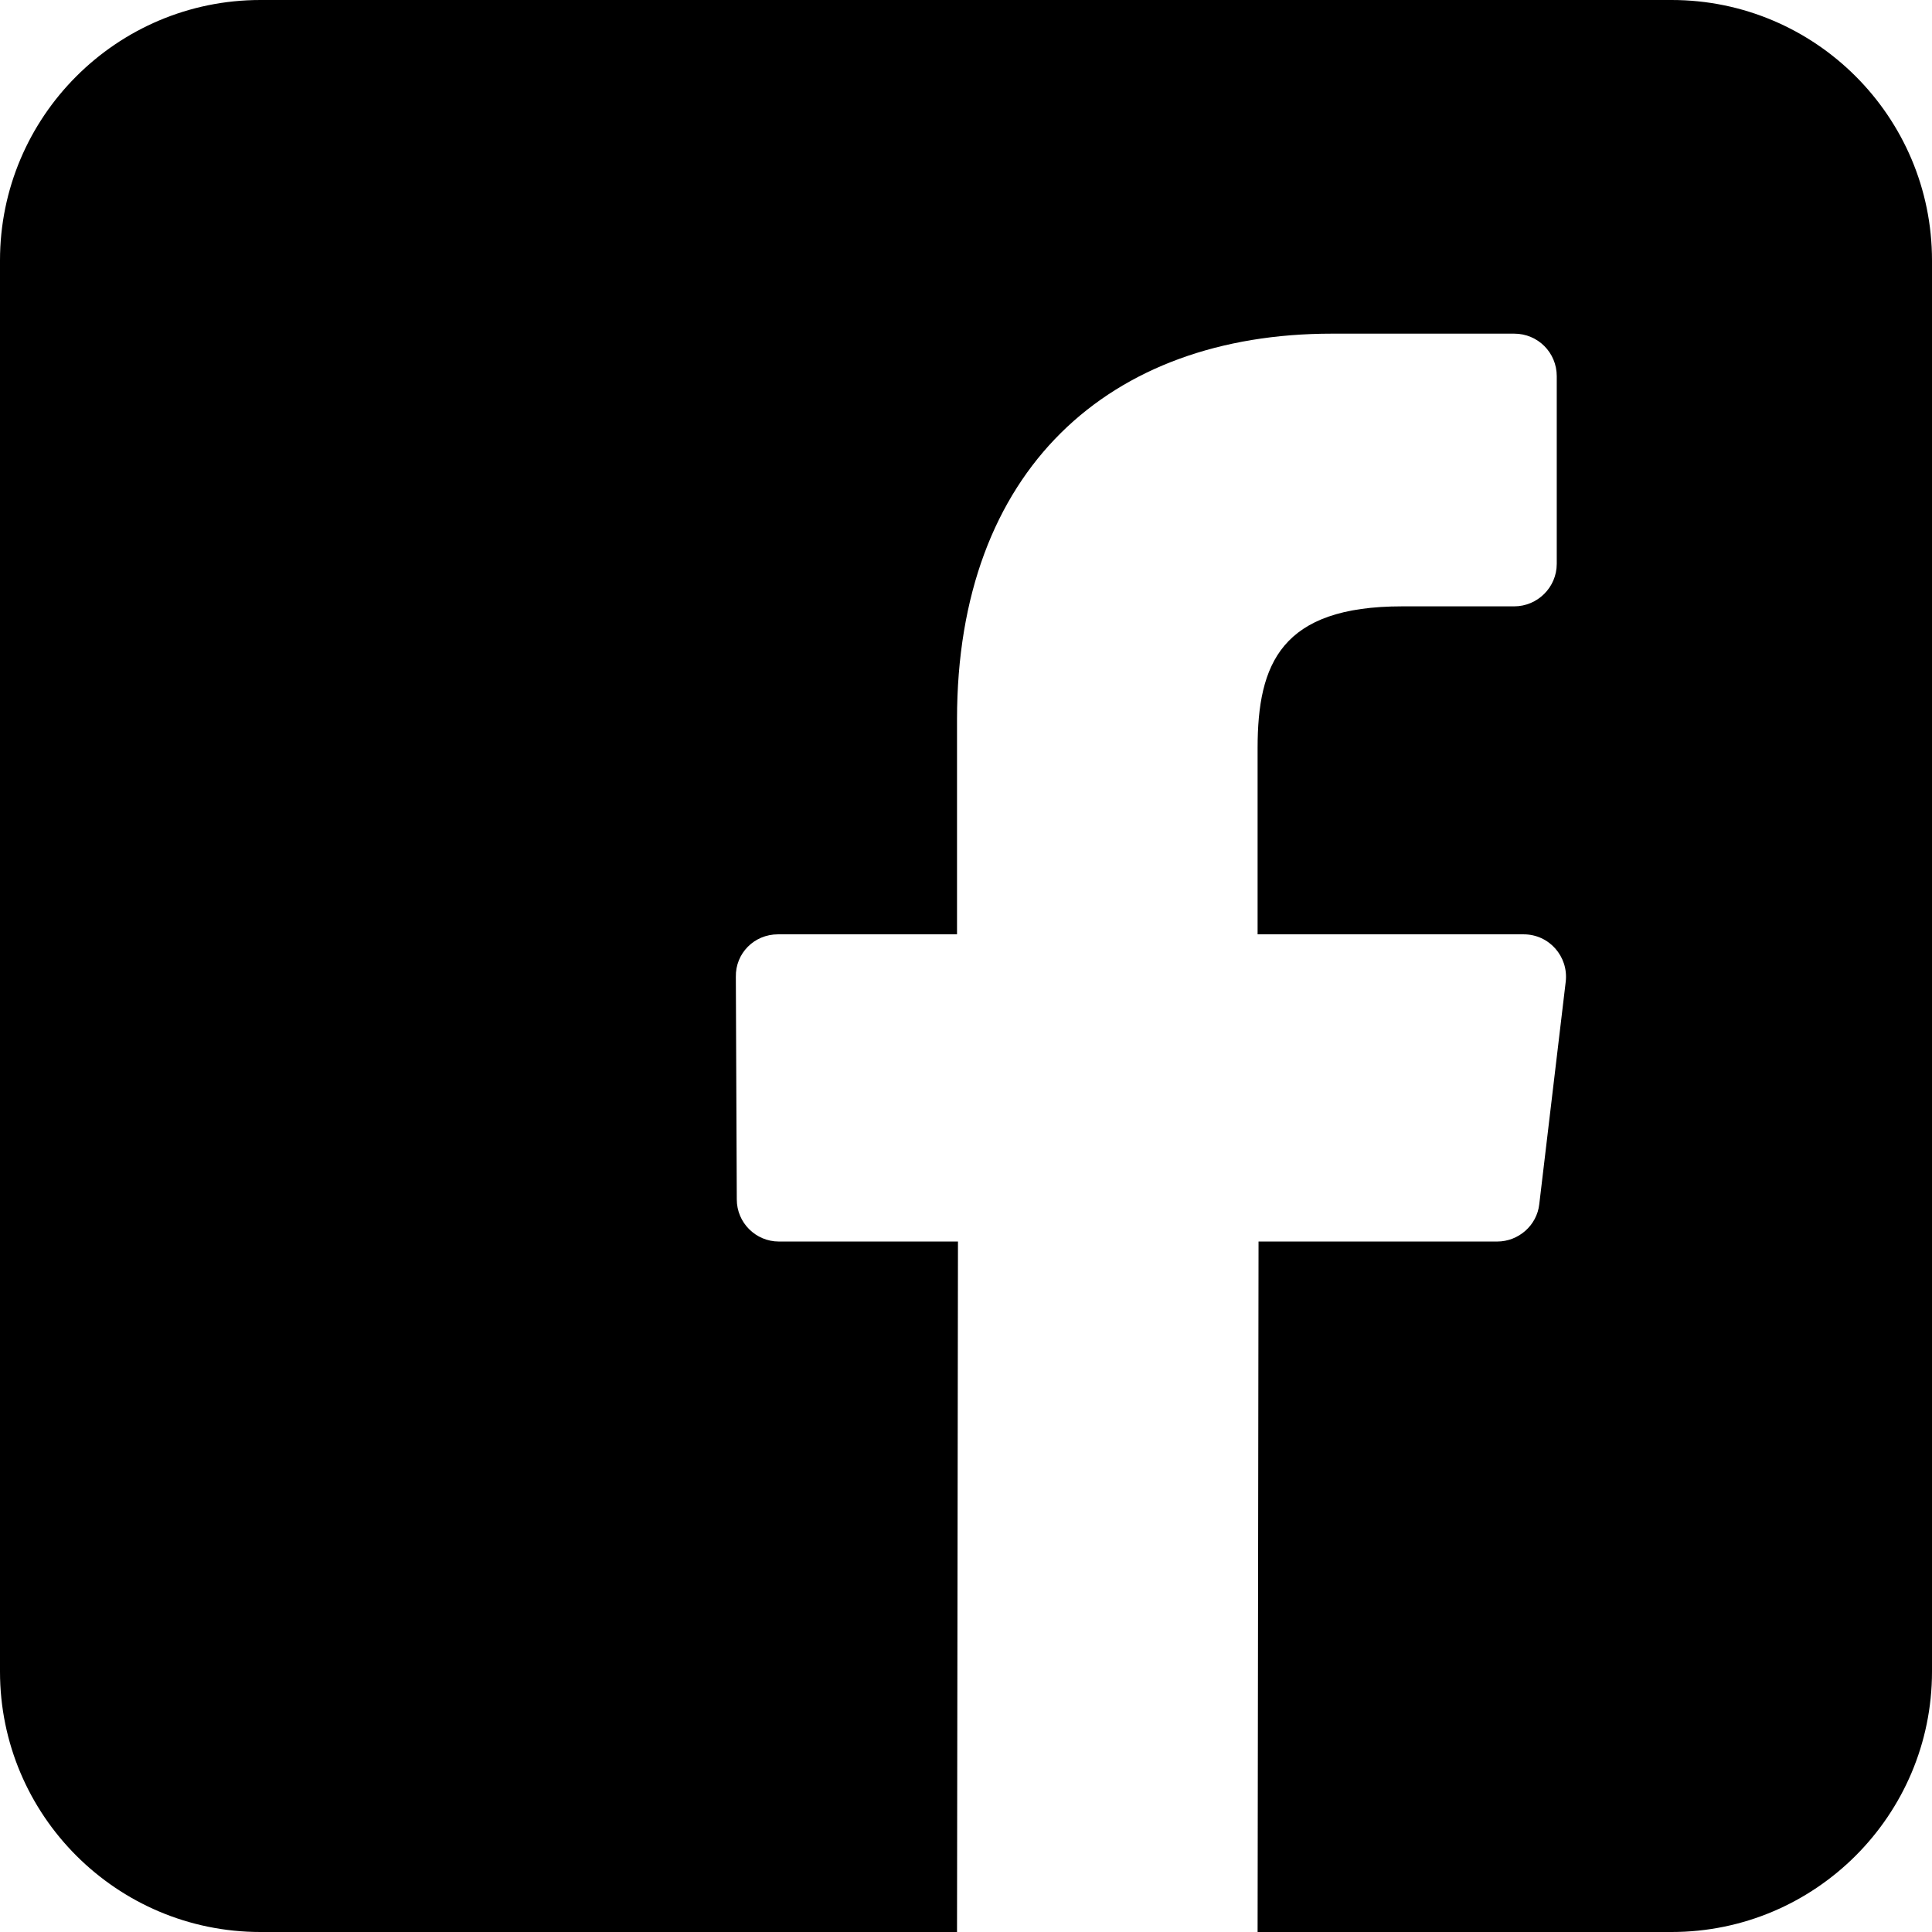
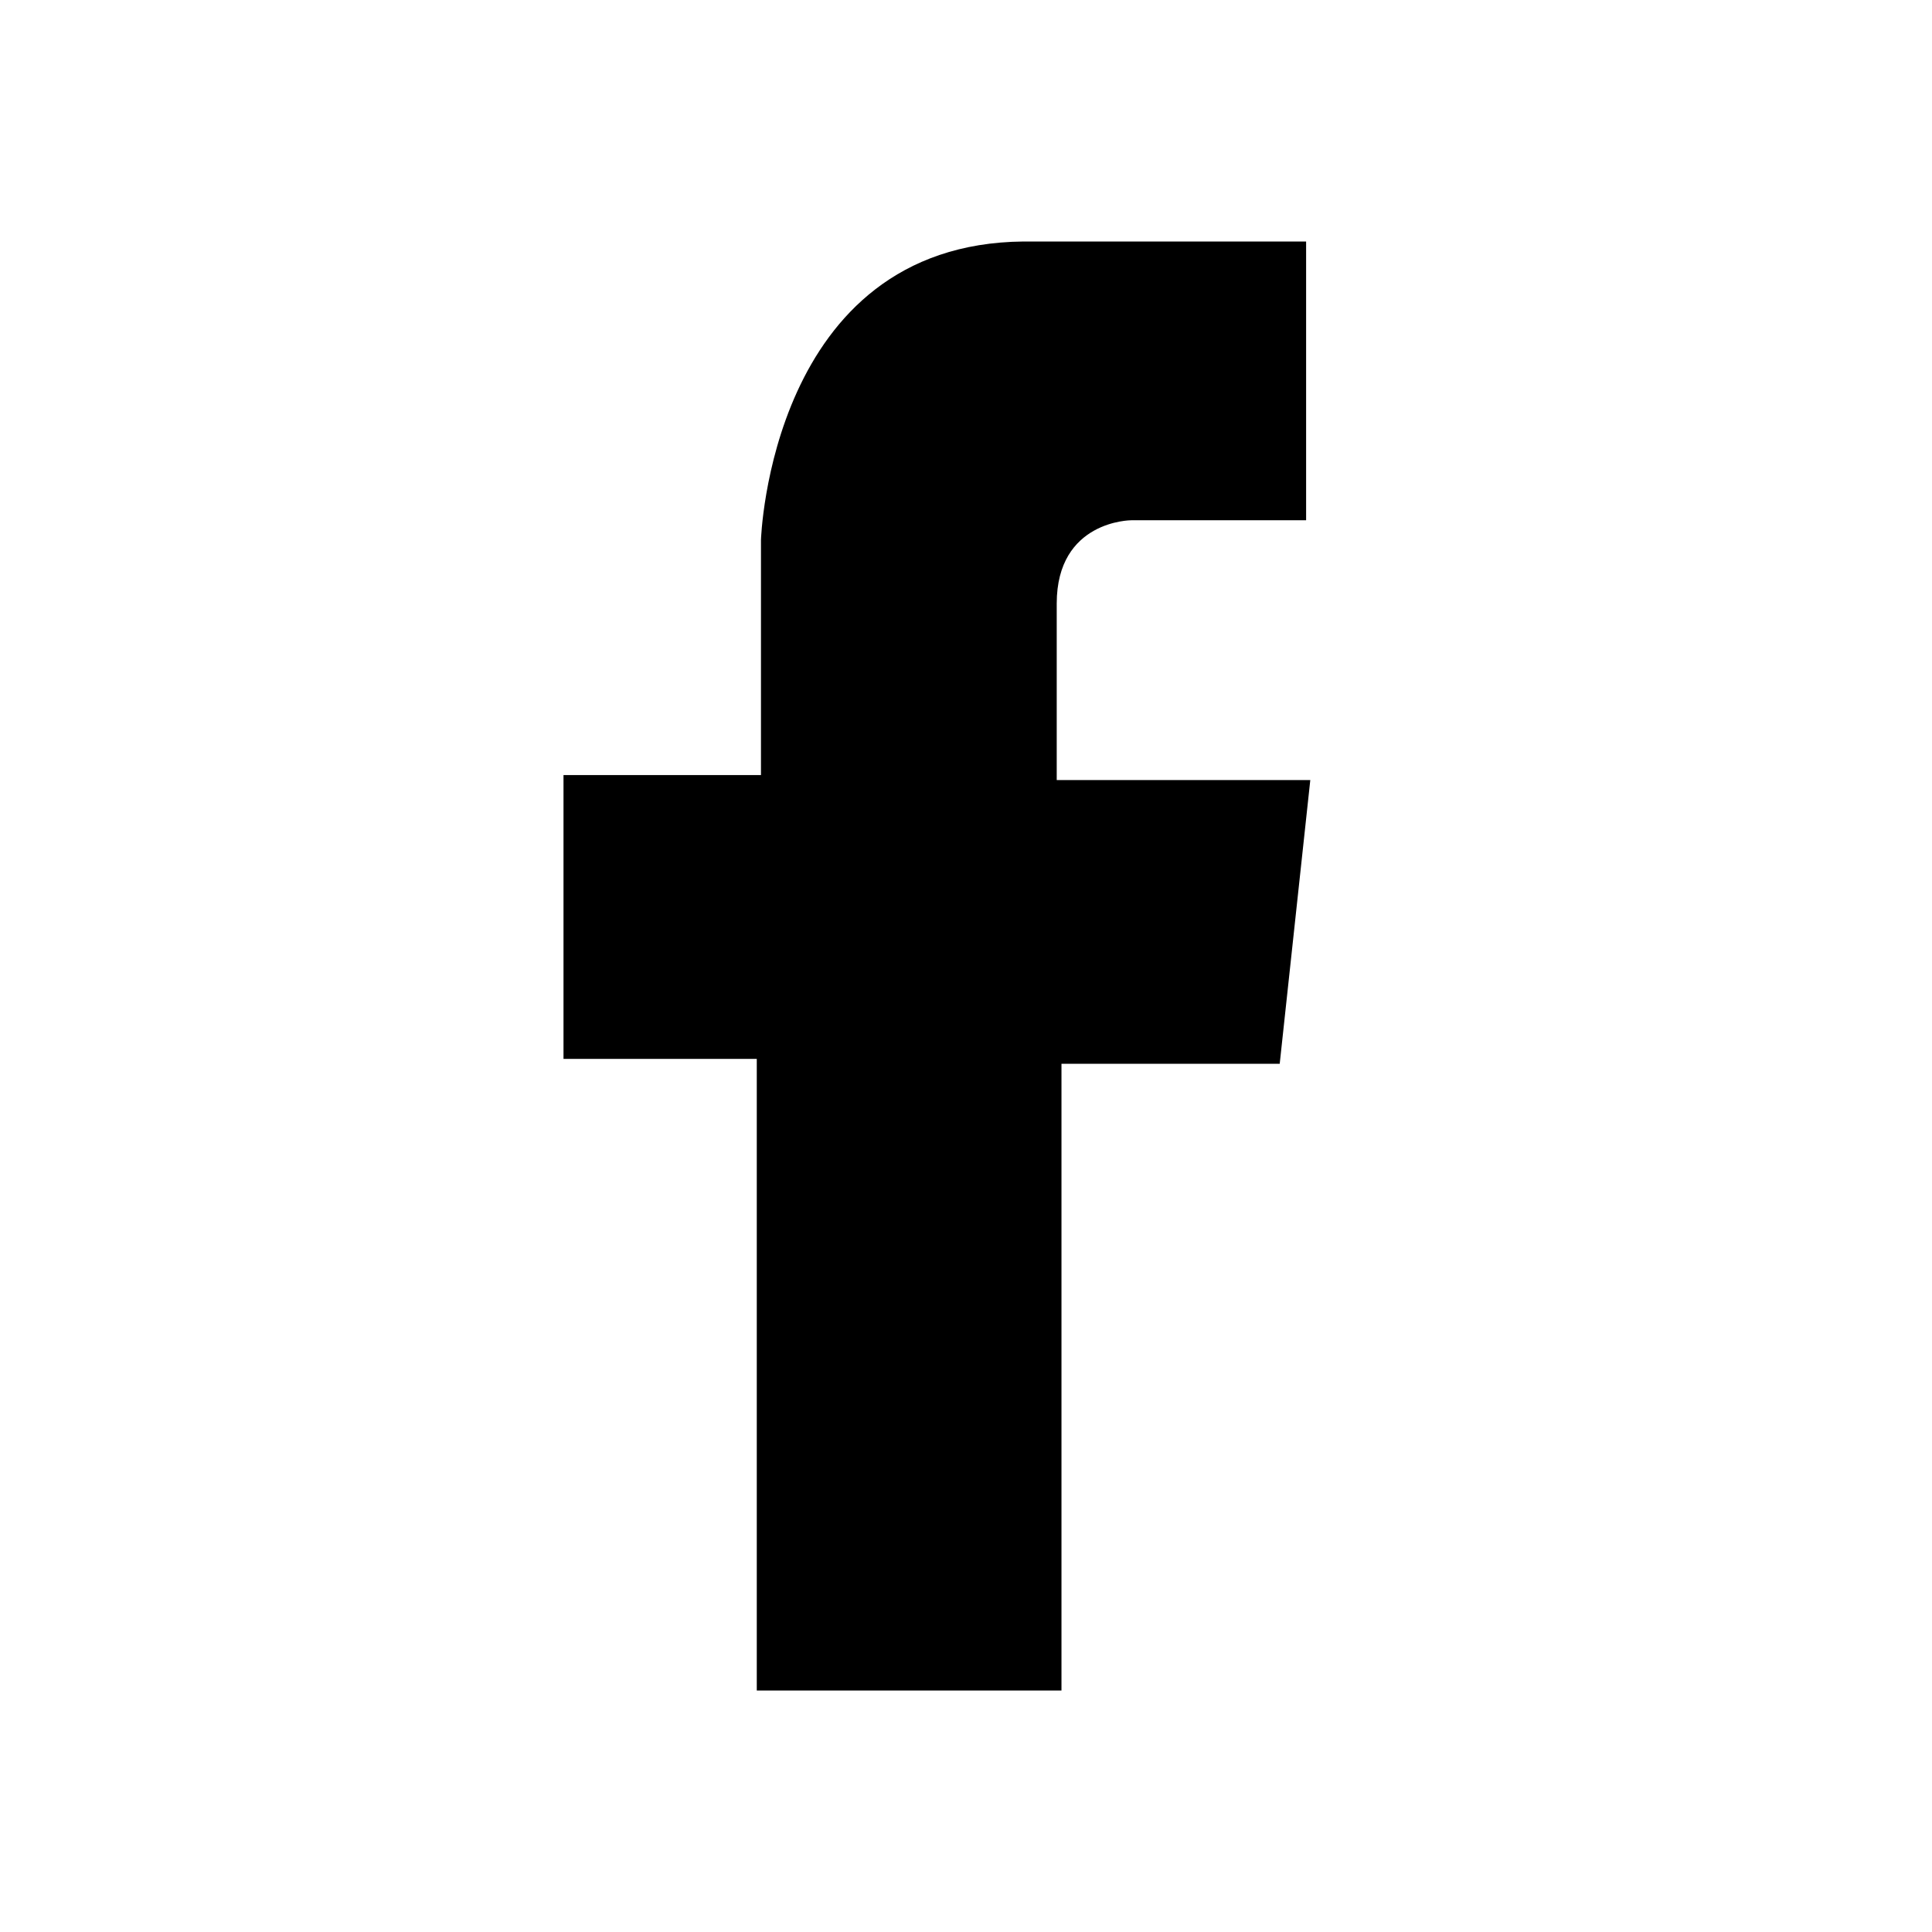
- <svg xmlns="http://www.w3.org/2000/svg" version="1.1" id="Layer_1" x="0px" y="0px" viewBox="0 0 408.8 408.8" style="enable-background:new 0 0 408.8 408.8;" xml:space="preserve">
-   <g id="XMLID_1_">
-     <g>
-       <path d="M408.8,55.1v298.6c0,30.4-24.7,55.1-55.1,55.1h-87.6l0.2-146.1h50.5c4.5,0,8.4-3.4,8.9-7.9l5.6-47.1    c0.6-5.3-3.5-10-8.9-10h-56.3v-39.4c0-17.9,5-30,30.6-30l23.7,0c4.9,0,9-4,9-9V79.6c0-5-4-9-9-9h-38.6    c-47.1,0-79.3,28.8-79.3,81.6v45.5h-37.9c-5,0-9,4-8.9,9l0.2,47.1c0,4.9,4,8.9,8.9,8.9h37.9l-0.2,146.1H55.1    C24.7,408.8,0,384.1,0,353.7V55.1C0,24.7,24.7,0,55.1,0h298.6C384.1,0,408.8,24.7,408.8,55.1z" />
+ <svg xmlns="http://www.w3.org/2000/svg" version="1.1" id="Layer_1" x="0px" y="0px" viewBox="0 0 24 24" style="enable-background:new 0 0 24 24;" xml:space="preserve">
+   <g id="Page-1">
+     <g id="RF-2" transform="translate(-39, -759)">
+       <g id="Group-13-Copy" transform="translate(32, 716)">
+         <g id="Group-15" transform="translate(0, 40)">
+           <path id="Path" d="M22.897,16.215h-2.711V24h-3.785v-7.846H14v-3.526h2.453v-2.92c0,0,0.112-3.679,3.262-3.708h3.51v3.463      h-2.173c0,0-0.925,0-0.925,1.035v2.192h3.15L22.897,16.215z" />
+         </g>
+       </g>
    </g>
-     <g>
- 	</g>
  </g>
</svg>
